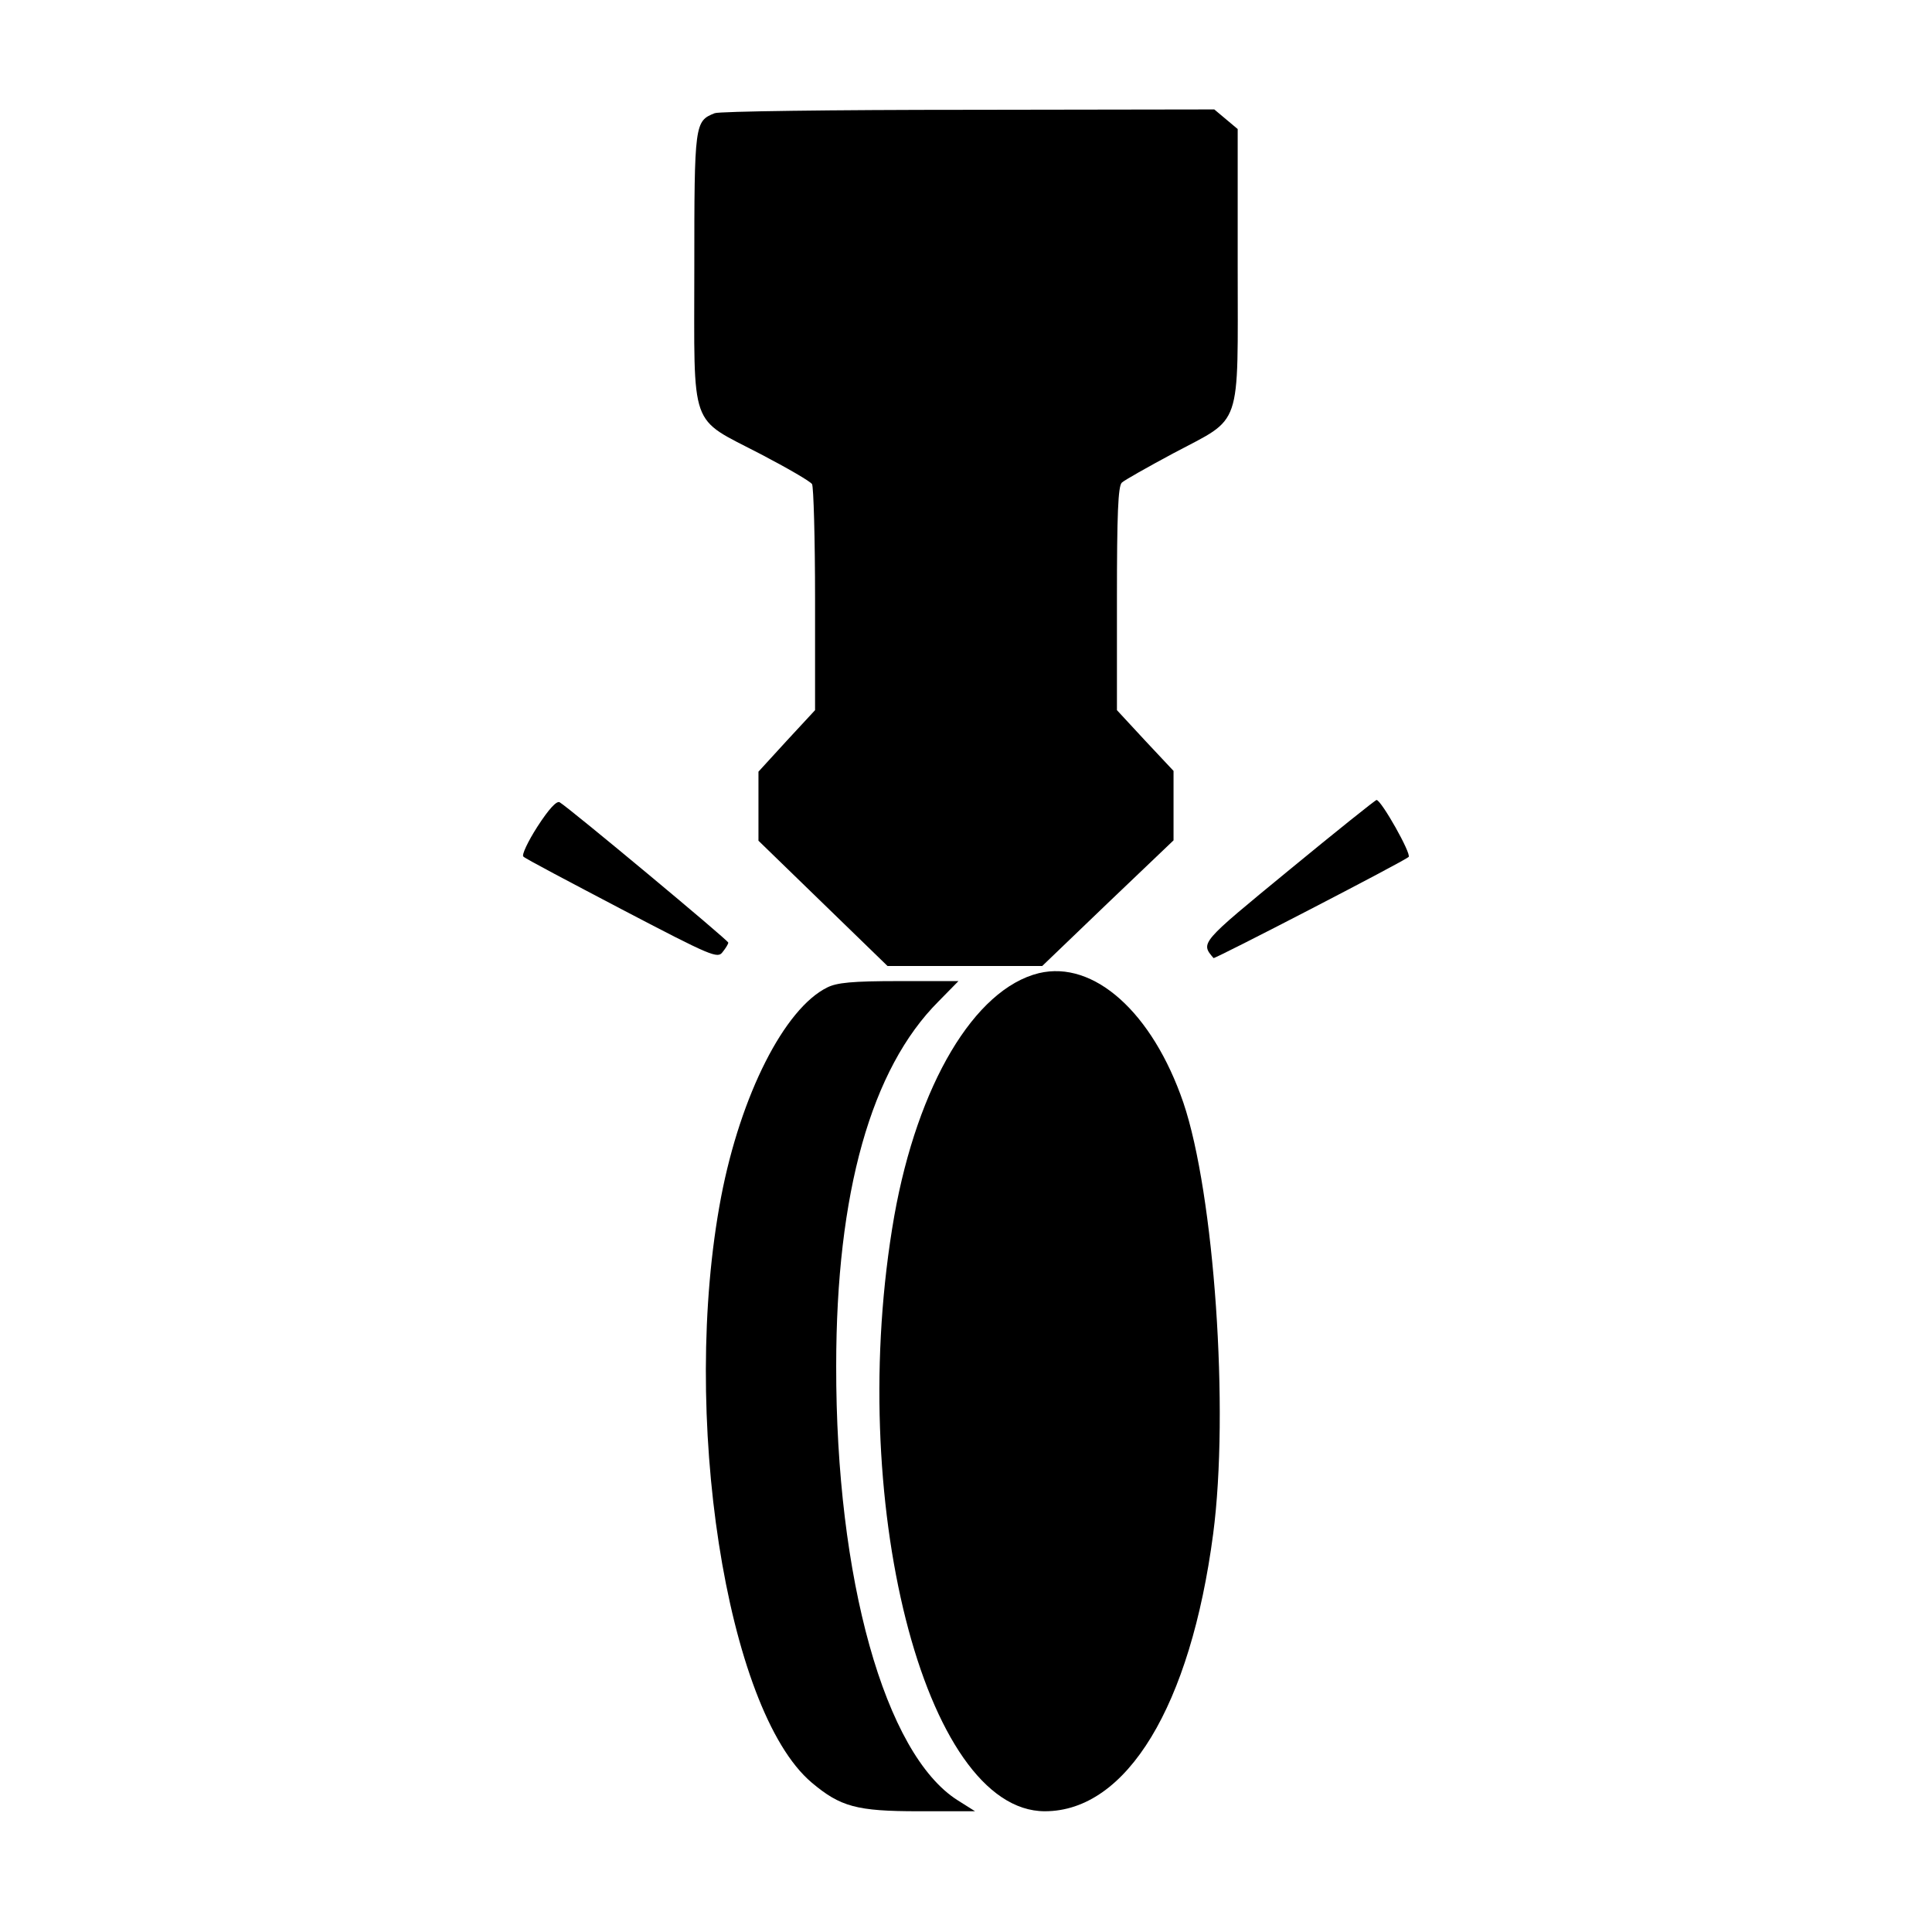
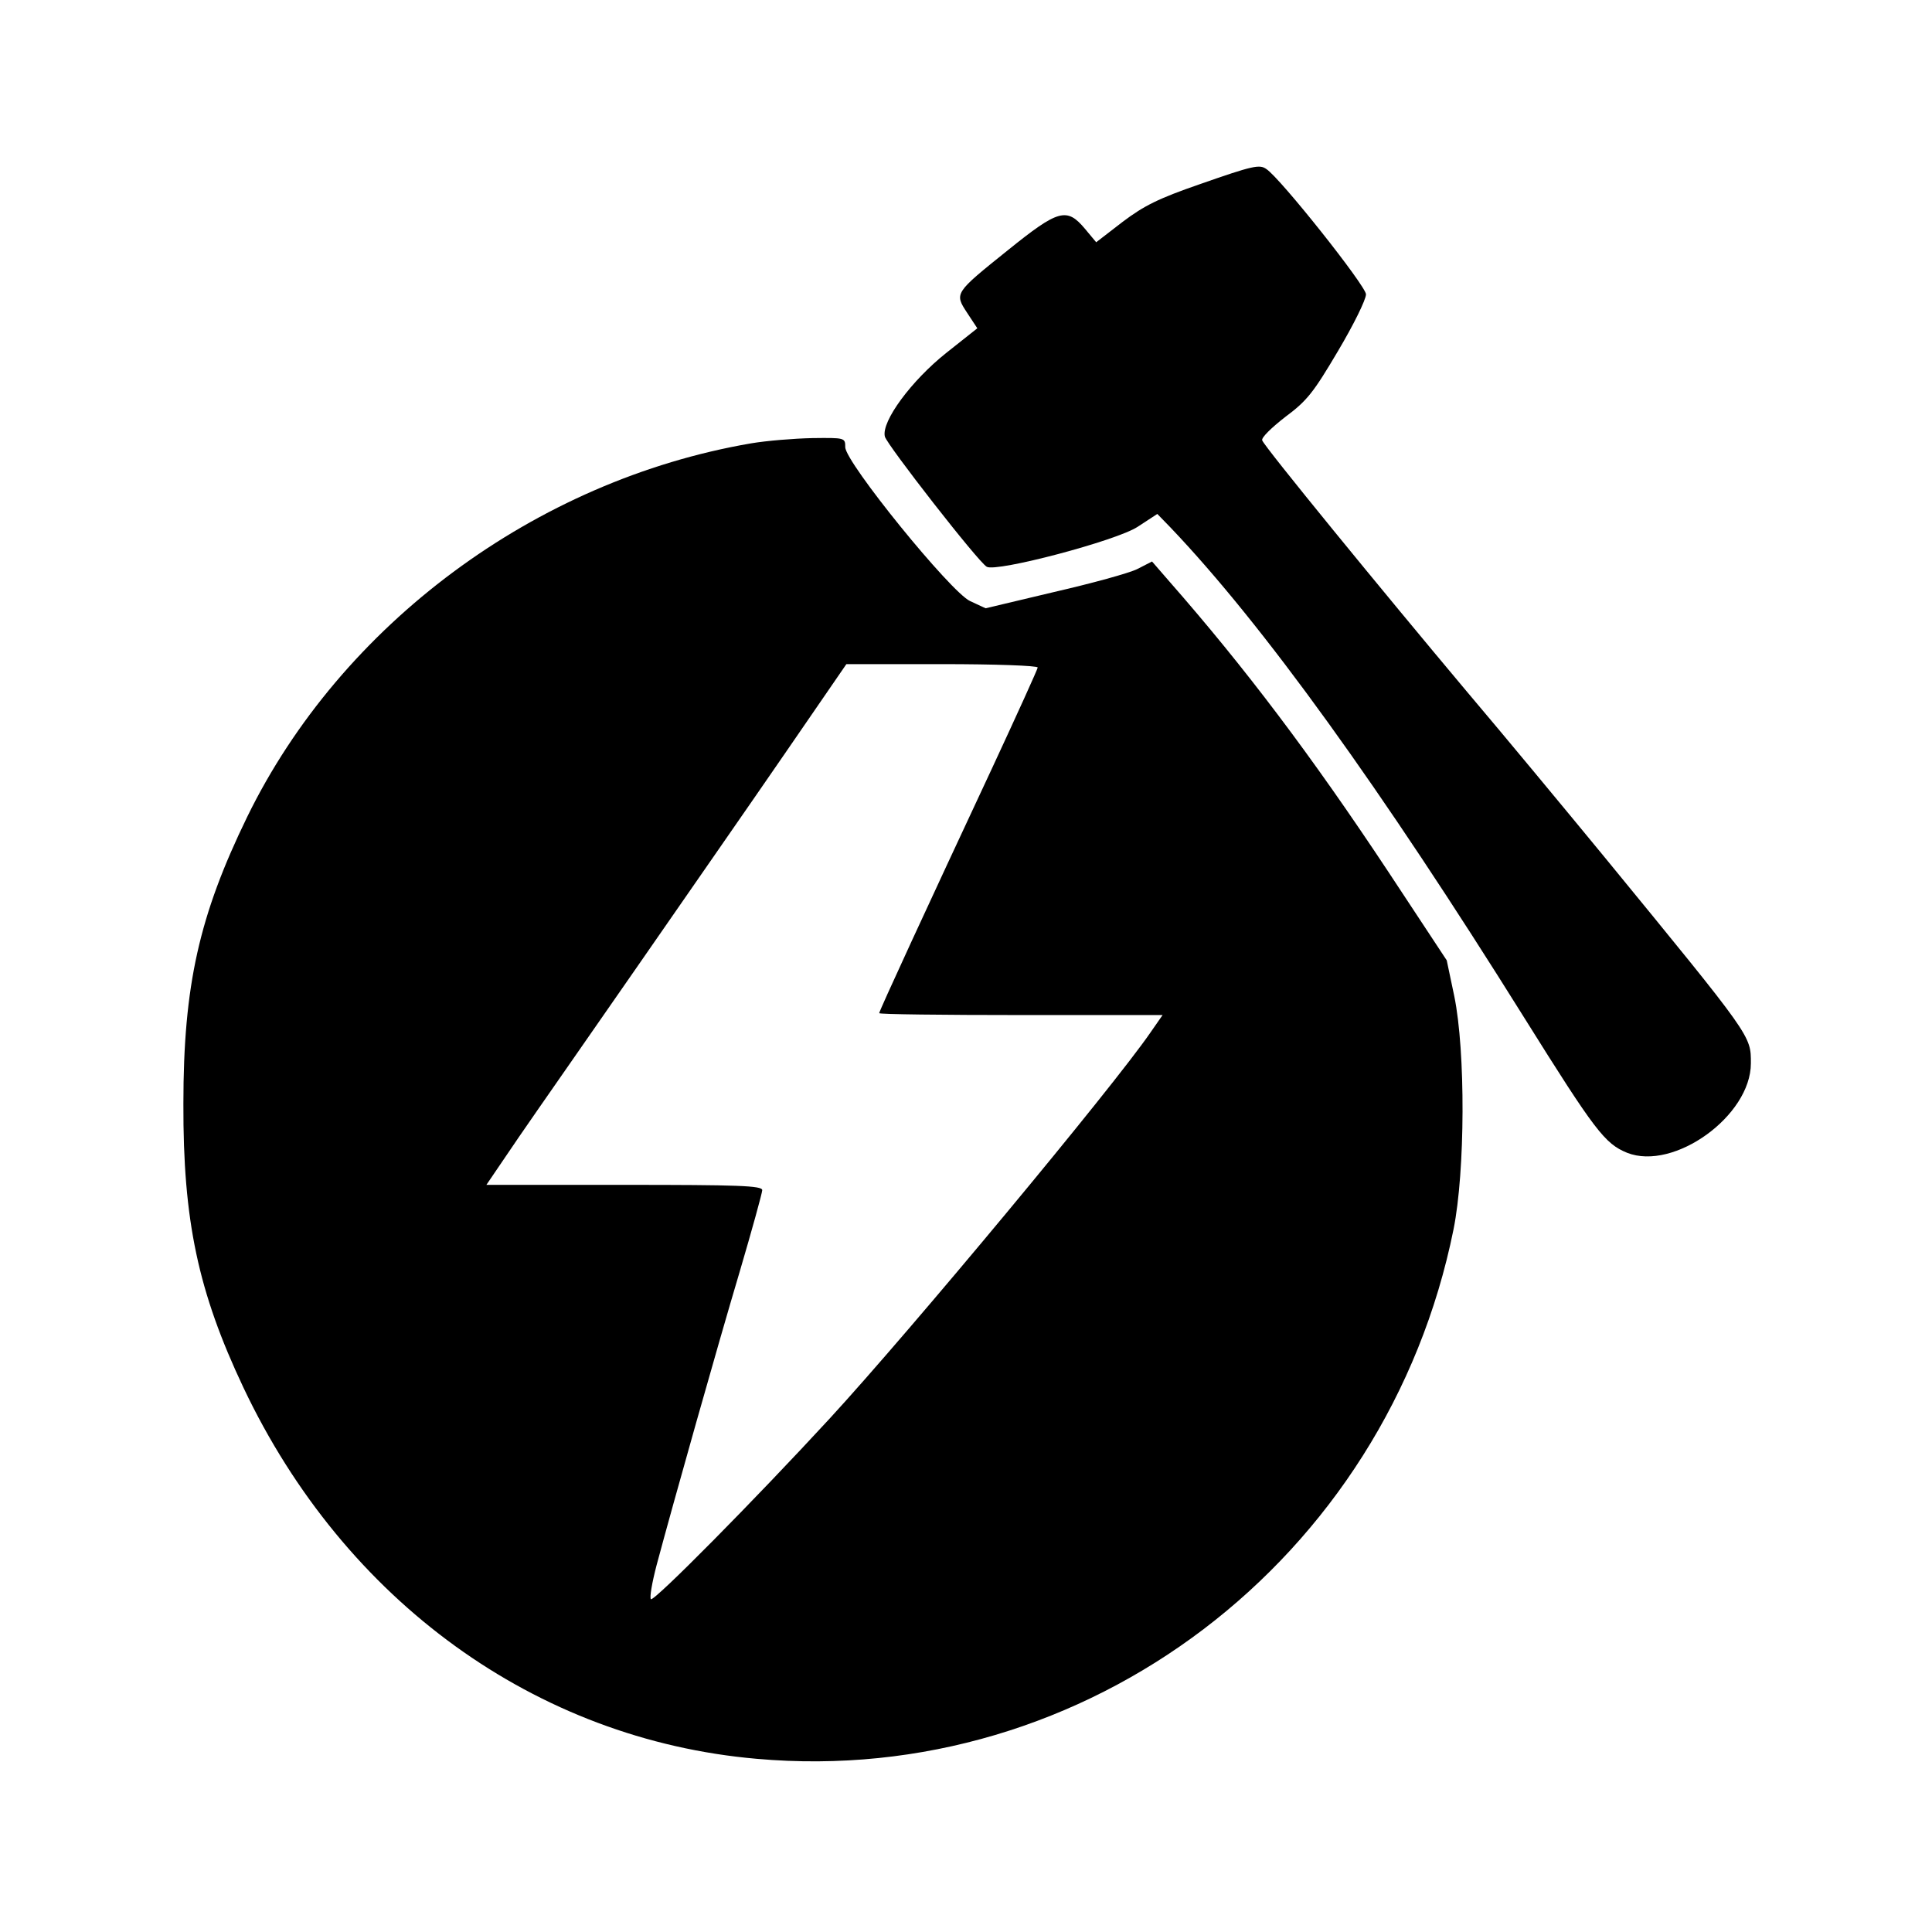
<svg xmlns="http://www.w3.org/2000/svg" version="1.0" width="512pt" height="512pt" viewBox="0 0 512 512" preserveAspectRatio="xMidYMid meet">
  <g transform="translate(0,512) scale(0.1,-0.1)" fill="#000000" stroke="none">
-     <path d="M1894 4820 c-53 -21 -54 -27 -54 -411 0 -434 -15 -393 175 -492 71 -37 133 -73 137 -80 4 -6 8 -144 8 -305 l0 -294 -75 -81 -75 -82 0 -91 0 -92 171 -166 171 -166 205 0 205 0 174 167 174 166 0 92 0 92 -75 80 -75 81 0 296 c0 223 3 298 13 307 6 6 68 41 137 78 184 98 170 57 170 497 l0 362 -31 26 -31 26 -651 -1 c-359 0 -662 -4 -673 -9z" />
-     <path d="M1424 2929 c-25 -39 -42 -75 -37 -79 4 -5 122 -67 261 -140 239 -125 254 -131 267 -113 8 10 15 21 15 25 0 6 -419 355 -447 372 -8 4 -28 -17 -59 -65z" />
-     <path d="M3416 2814 c-236 -194 -235 -192 -200 -233 3 -3 504 256 517 268 8 8 -72 150 -85 151 -3 0 -108 -84 -232 -186z" />
-     <path d="M2753 2541 c-171 -42 -321 -296 -383 -643 -131 -747 79 -1578 399 -1578 217 0 386 279 446 735 43 326 3 901 -79 1143 -82 239 -237 378 -383 343z" />
-     <path d="M2192 2503 c-113 -56 -229 -284 -281 -555 -109 -572 13 -1360 240 -1552 76 -64 119 -76 283 -76 l150 0 -46 29 c-193 122 -323 588 -322 1151 0 460 93 788 271 966 l53 54 -157 0 c-125 0 -165 -4 -191 -17z" />
+     <path d="M3180 4632 c-110 -38 -148 -57 -205 -100 l-70 -54 -30 36 c-48 57 -70 51 -204 -57 -142 -114 -142 -114 -108 -166 l27 -41 -82 -65 c-92 -73 -173 -182 -163 -222 5 -21 247 -332 270 -345 25 -15 344 69 400 106 l52 34 35 -36 c245 -257 557 -690 938 -1300 187 -299 213 -333 272 -357 124 -49 328 98 328 237 0 74 5 67 -389 548 -102 124 -266 322 -366 440 -220 262 -535 647 -540 663 -3 7 25 34 61 62 58 43 75 65 140 175 41 69 74 136 74 150 0 22 -227 308 -264 332 -18 13 -36 9 -176 -40z" />
+     <path d="M1990 3945 c-571 -98 -1086 -480 -1335 -990 -127 -261 -169 -446 -169 -760 -1 -310 39 -498 159 -752 268 -566 775 -933 1360 -984 874 -78 1670 527 1847 1403 31 154 32 472 2 618 l-20 95 -155 235 c-204 308 -380 541 -580 769 l-46 53 -39 -20 c-22 -11 -121 -38 -221 -61 l-181 -43 -41 19 c-51 23 -331 368 -331 408 0 25 -1 25 -87 24 -49 -1 -122 -7 -163 -14z m760 -594 c0 -4 -55 -125 -121 -267 -172 -368 -299 -643 -299 -649 0 -3 169 -5 375 -5 l376 0 -32 -46 c-101 -147 -634 -788 -850 -1023 -199 -216 -466 -486 -474 -479 -4 4 3 44 15 90 45 168 161 579 220 777 33 112 60 210 60 217 0 12 -65 14 -366 14 l-365 0 87 128 c48 70 190 273 314 452 124 179 300 432 390 563 l163 237 254 0 c139 0 253 -4 253 -9z" />
  </g>
</svg>
